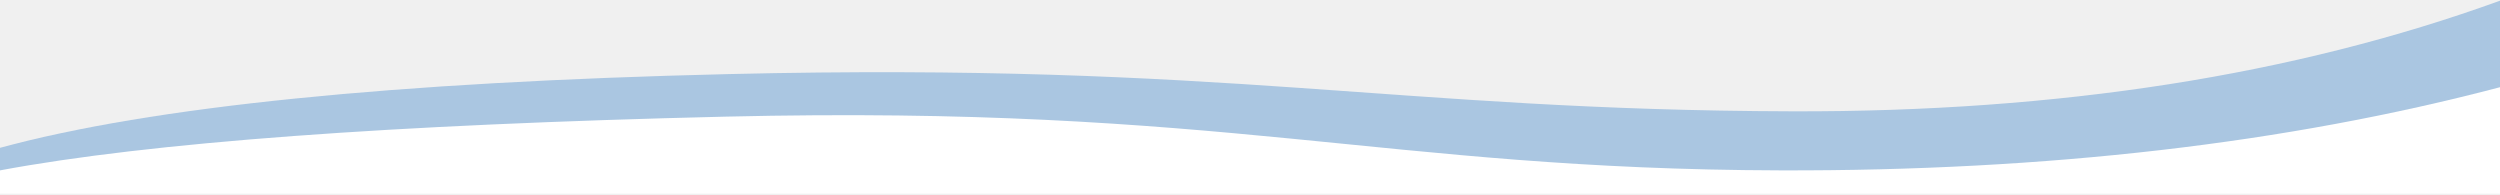
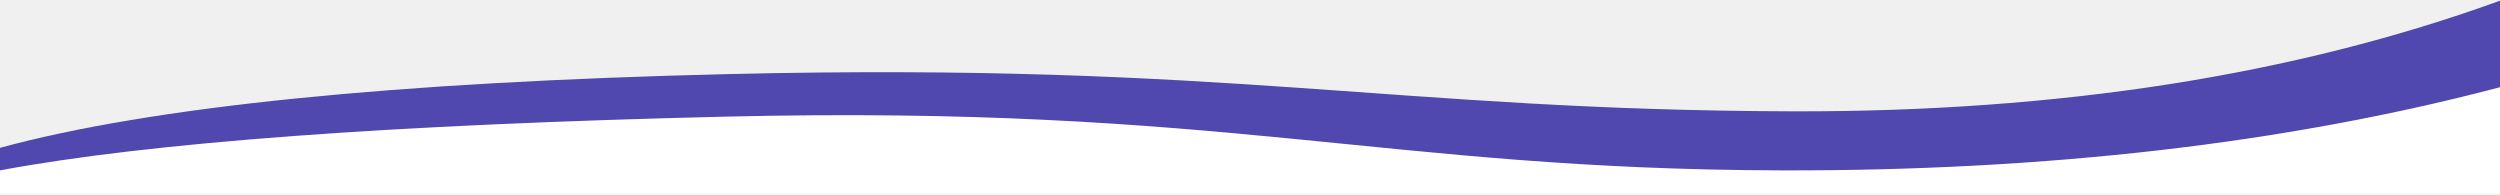
<svg xmlns="http://www.w3.org/2000/svg" width="1440px" height="112px" viewBox="0 0 1440 112" version="1.1">
  <defs />
  <g id="marketing-site" stroke="none" stroke-width="1" fill="none" fill-rule="evenodd">
-     <g id="Desktop-HD" transform="translate(0, -453)">
-       <g id="header-bottom" transform="translate(0, 453)">
-         <path d="M0,85.14 C87.396,61.4 227.309,47.244 419.738,42.672 C708.383,35.814 802.503,63.504 1032.523,64.125 C1185.871,64.539 1321.696,43.296 1440,0.395 L1440,98.547 L0,98.547 L0,85.14 Z" id="Rectangle-2-Copy" fill="#AAC6E1" />
-         <path d="M0,98.14 C86.122,82.076 225.398,71.758 417.828,67.186 C706.473,60.328 795.671,97.518 1025.691,98.14 C1179.039,98.554 1317.141,82.584 1440,50.23 L1440,111.547 L0,111.547 L0,98.14 Z" id="Rectangle-2" fill="#FFFFFF" />
+     <g id="Desktop-HD" transform="translate(0, -494)">
+       <g id="header-bottom" transform="translate(0, 494)">
+         <path d="M1.13686838e-13,85.14 C87.396,61.4 227.309,47.244 419.738,42.672 C708.383,35.814 802.503,63.504 1032.523,64.125 C1185.871,64.539 1321.696,43.296 1440,0.395 L1440,98.547 L1.13686838e-13,98.547 L1.13686838e-13,85.14 Z" id="Rectangle-2-Copy" fill="#5047AF" />
+         <path d="M1.13686838e-13,98.14 C86.122,82.076 225.398,71.758 417.828,67.186 C706.473,60.328 795.671,97.518 1025.691,98.14 C1179.039,98.554 1317.141,82.584 1440,50.23 L1440,111.547 L1.13686838e-13,111.547 L1.13686838e-13,98.14 Z" id="Rectangle-2" fill="#FFFFFF" />
      </g>
    </g>
  </g>
</svg>
